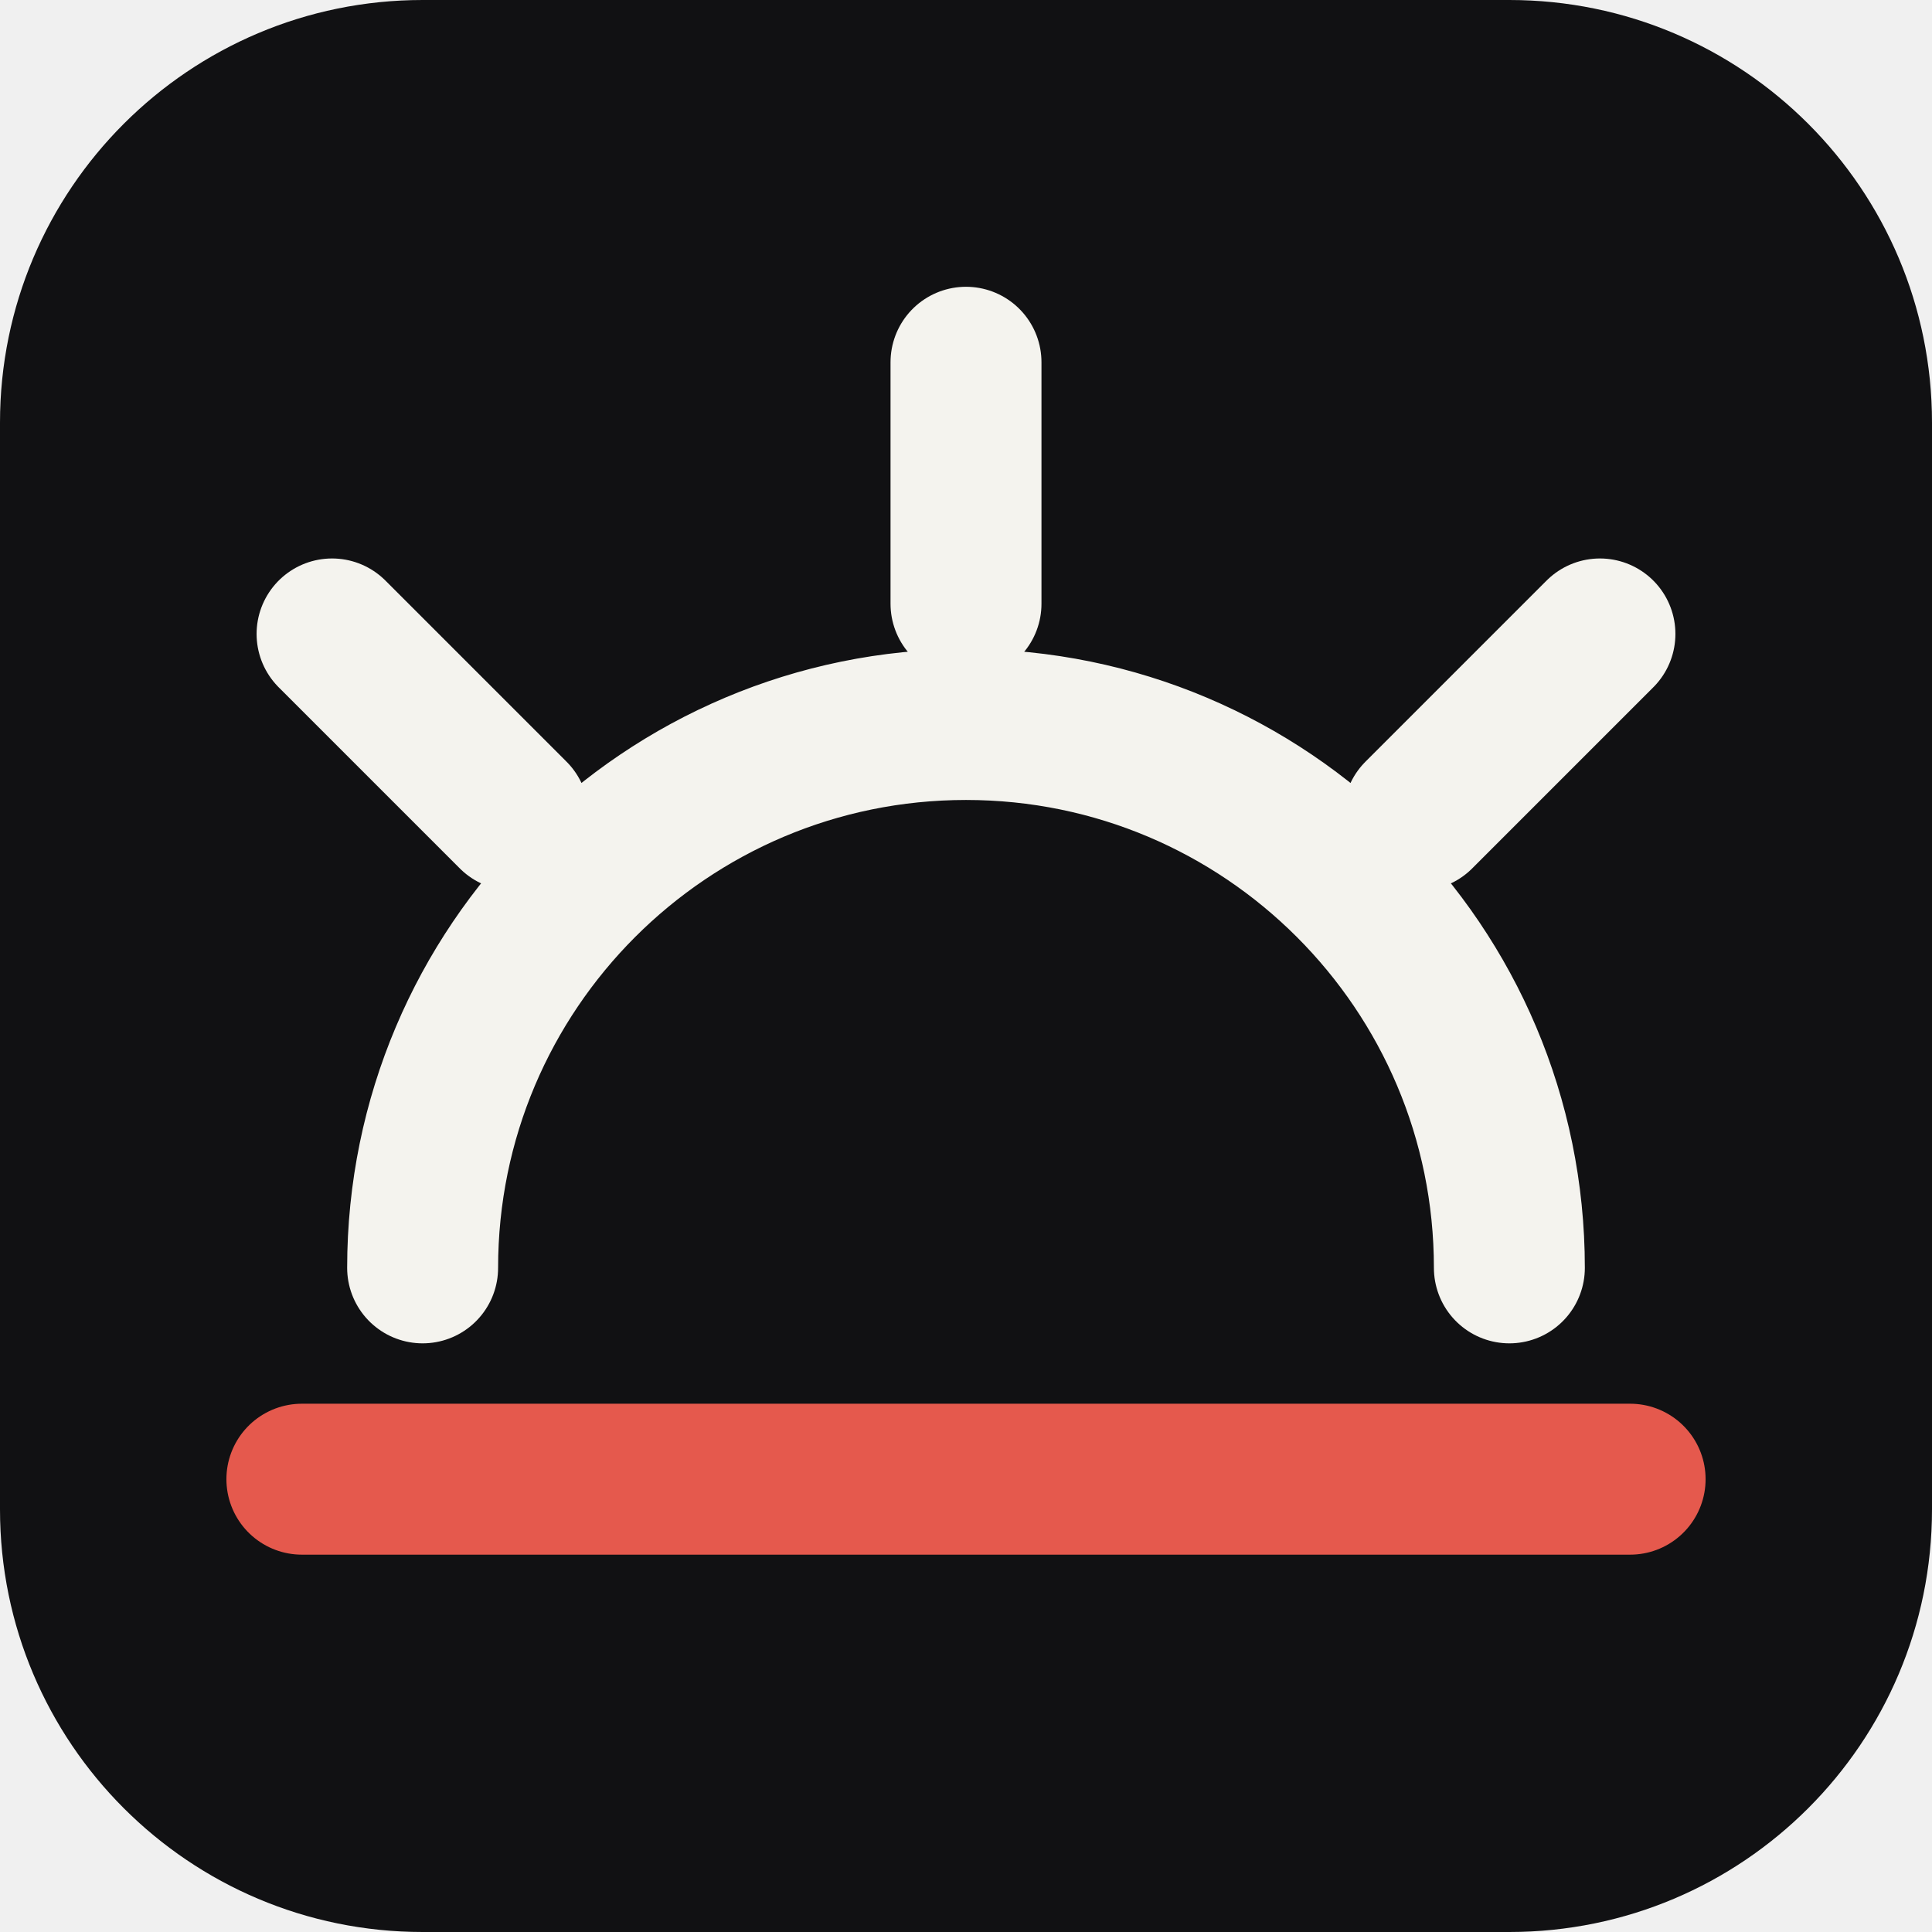
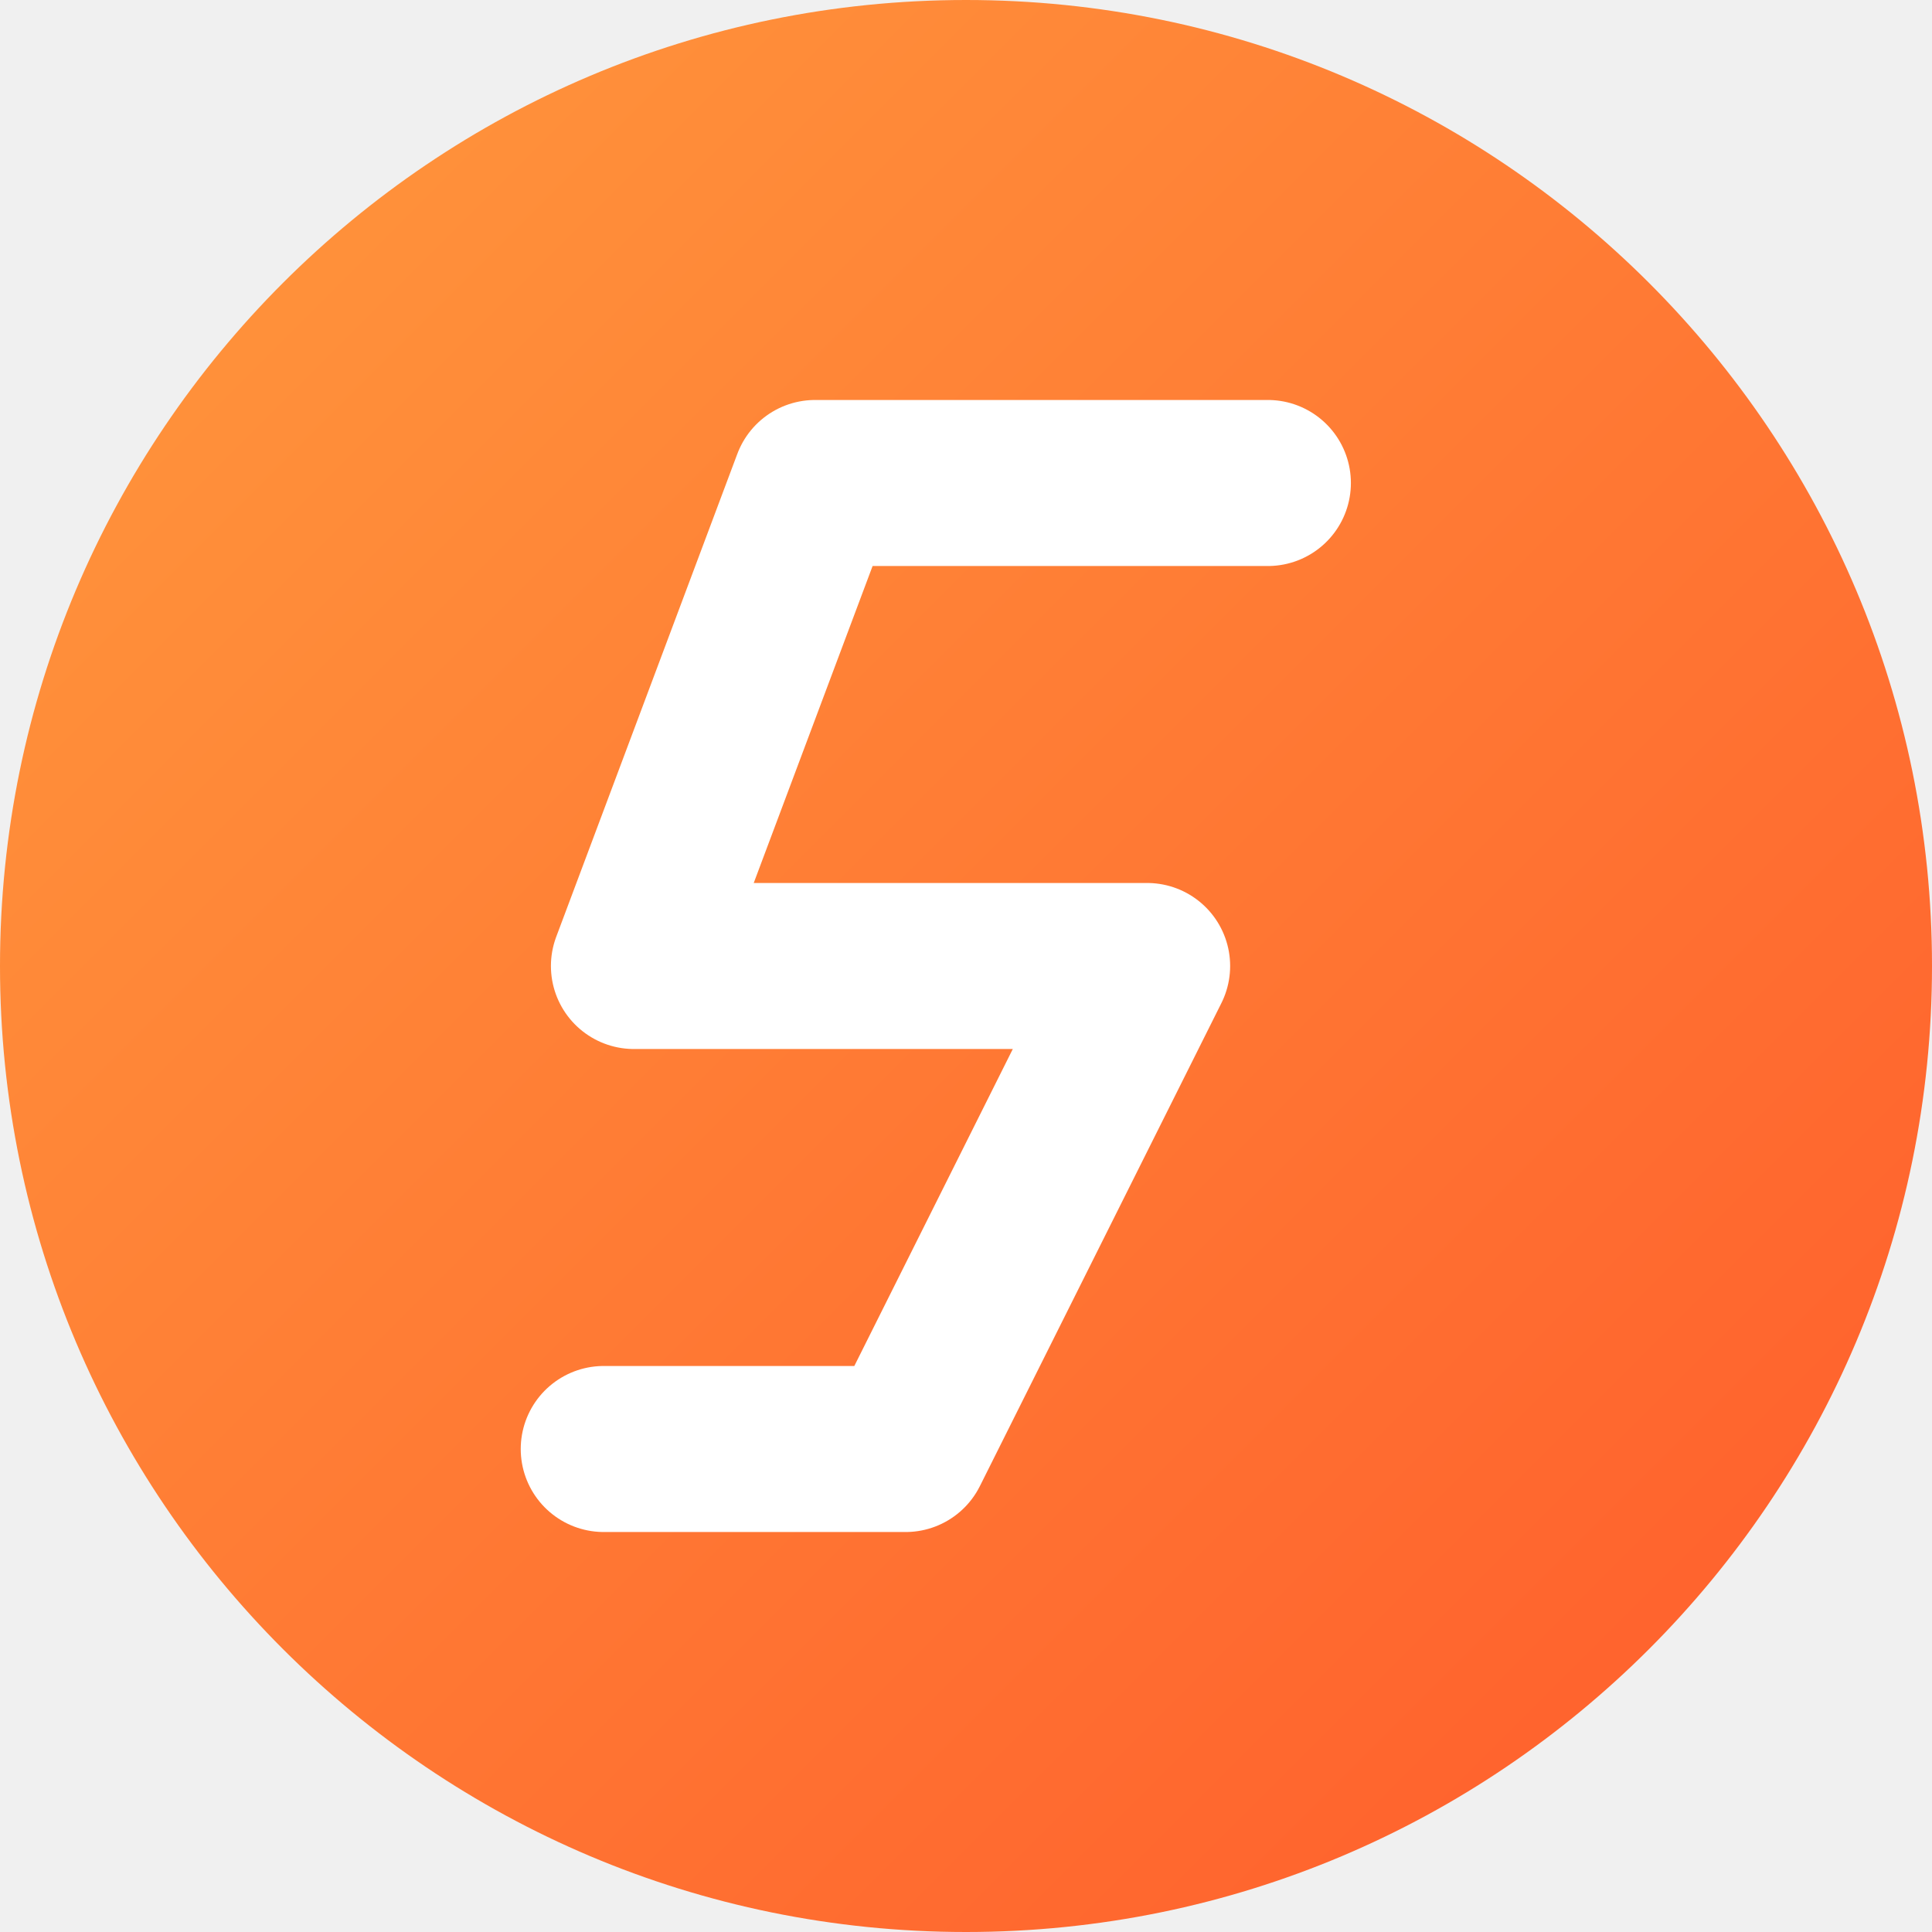
<svg xmlns="http://www.w3.org/2000/svg" viewBox="0 0 64 64">
-   <rect width="64" height="64" rx="14" fill="#111113" />
-   <g fill="none" stroke-linecap="round" stroke-width="5">
-     <path d="M14 42a18 18 0 0 1 36 0M32 20V12M17 27l-6-6M47 27l6-6" stroke="#f4f3ee" />
-     <path d="M10 49h44" stroke="#e5594d" />
-   </g>
+   <defs>
+     <linearGradient id="g" x1="0" y1="0" x2="1" y2="1">
+       <stop offset="0" stop-color="#ff9a3d" />
+       <stop offset="1" stop-color="#ff5a2b" />
+     </linearGradient>
+   </defs>
+   <circle cx="32" cy="32" r="32" fill="url(#g)" />
+   <path d="M42 16H27l-6 16h17l-8 16H20" fill="none" stroke="#fff" stroke-width="5.5" stroke-linecap="round" stroke-linejoin="round" />
</svg>
